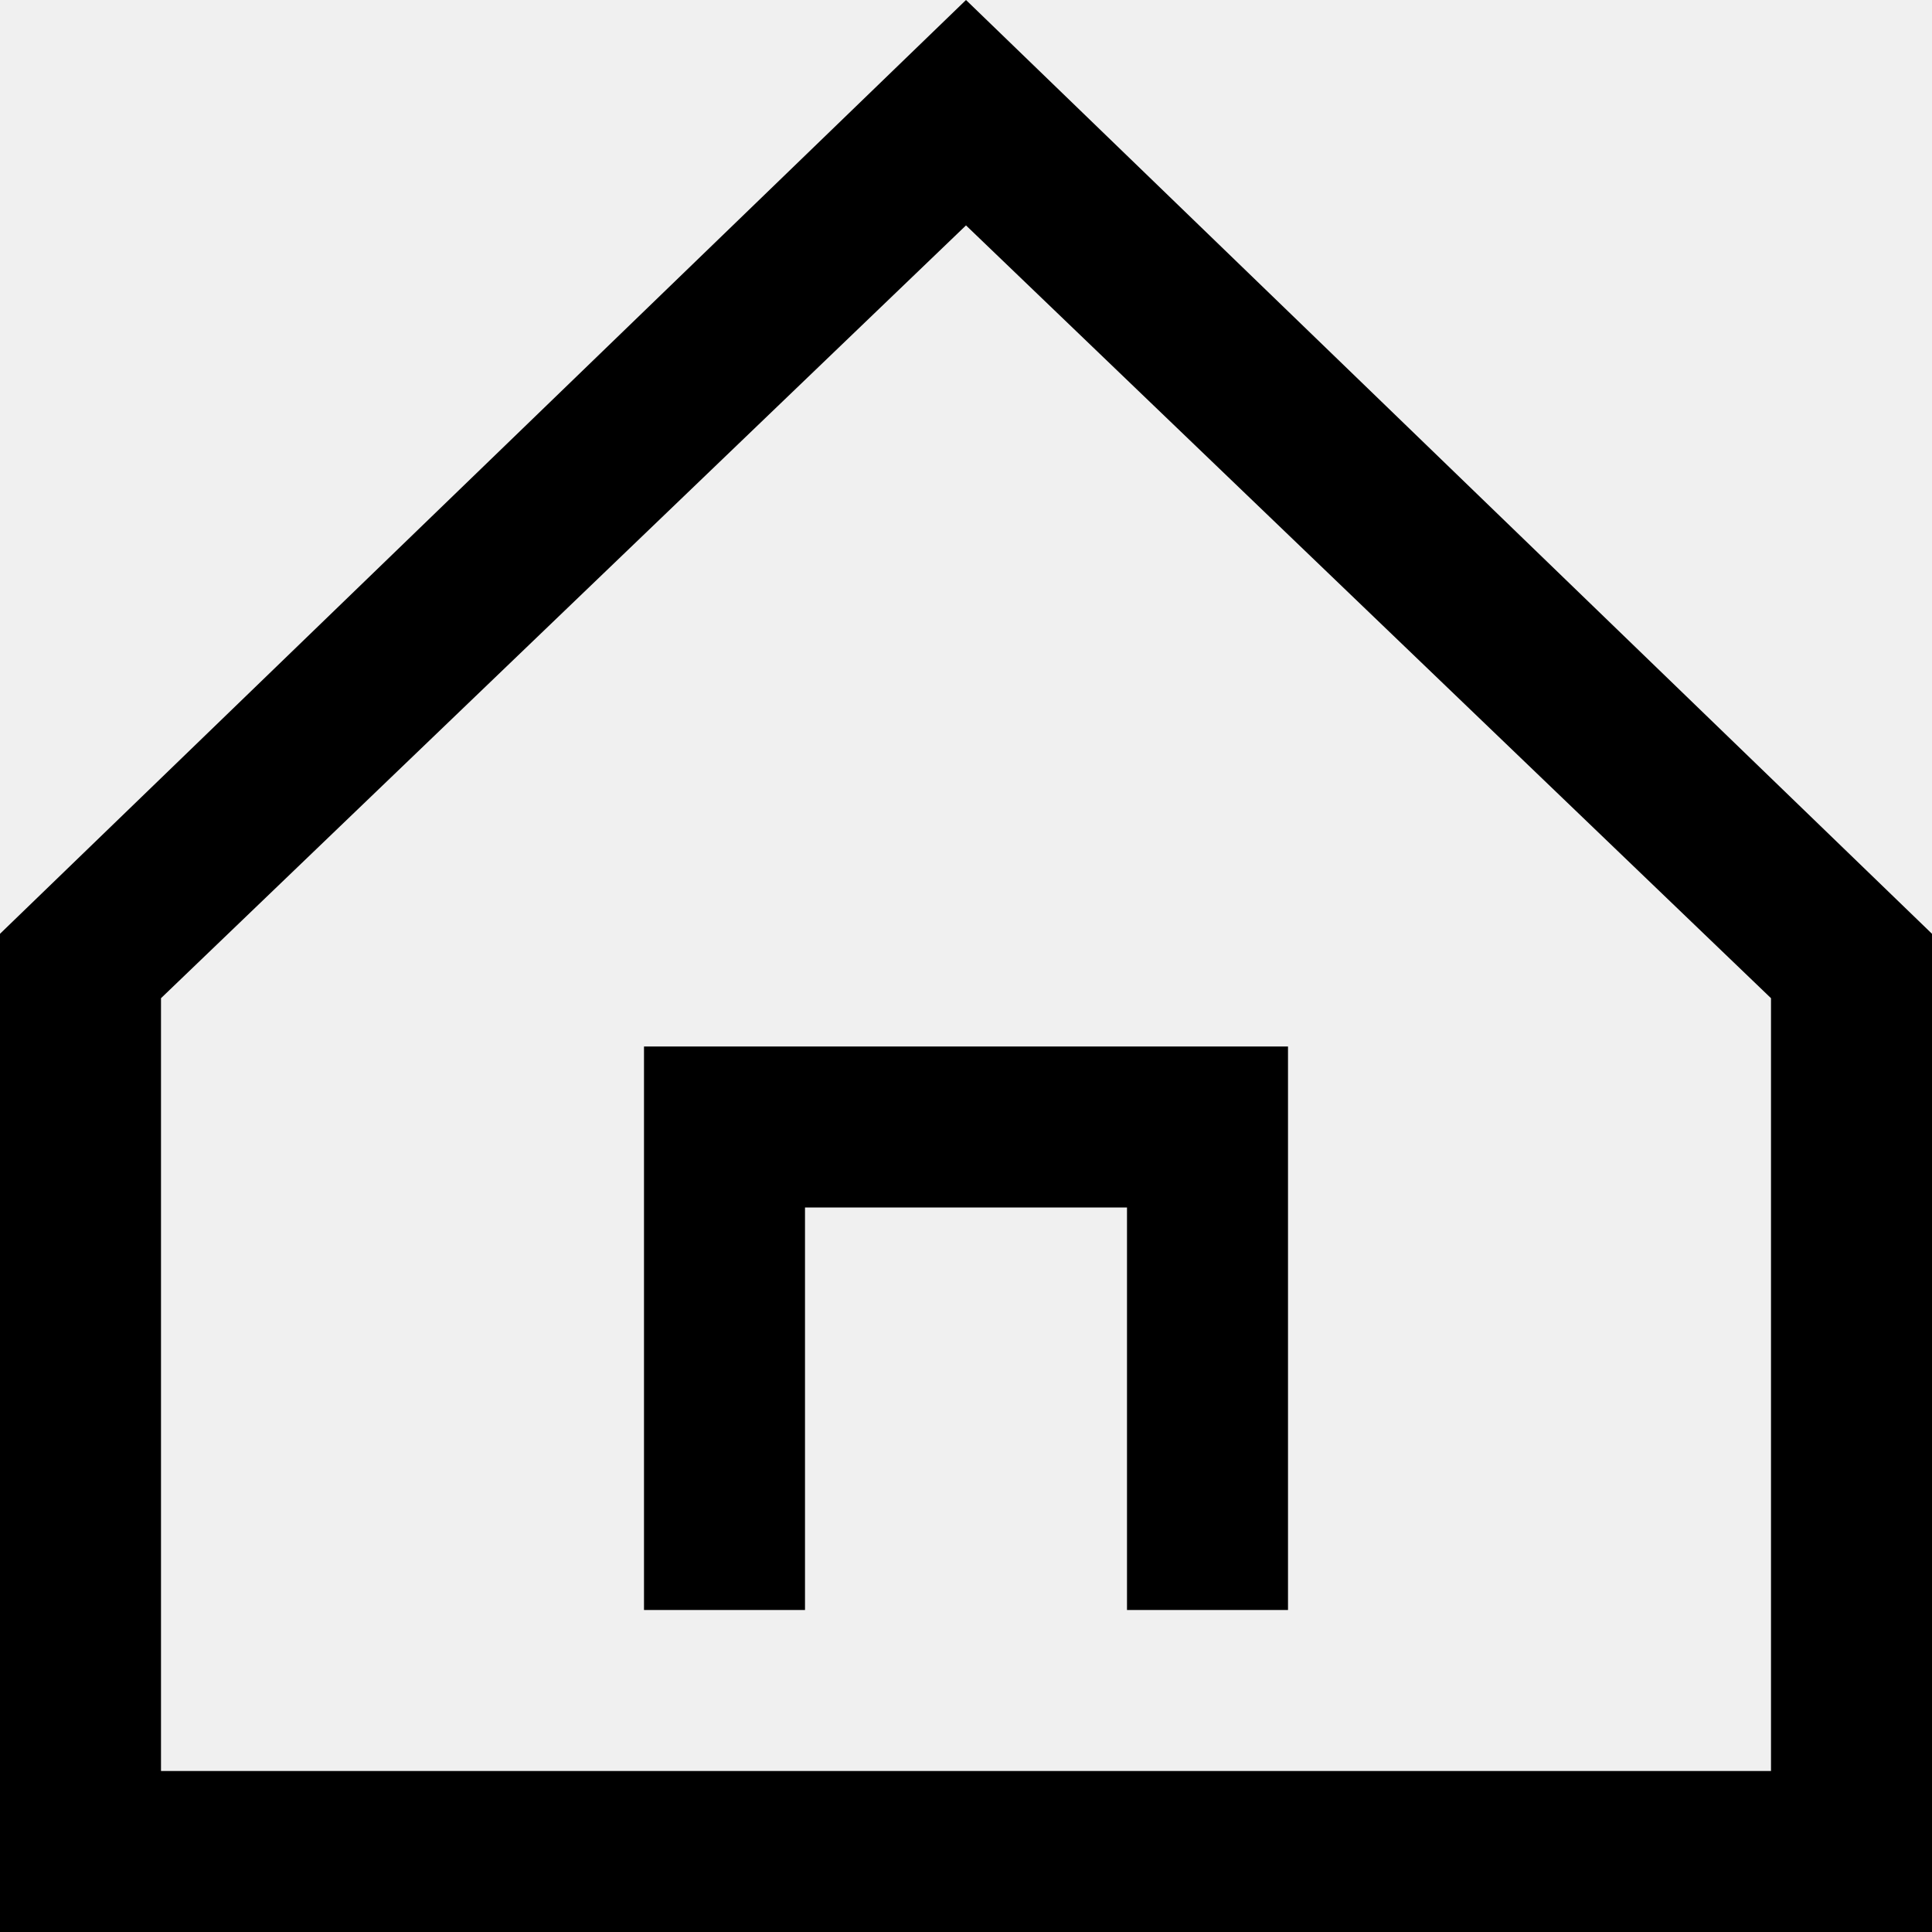
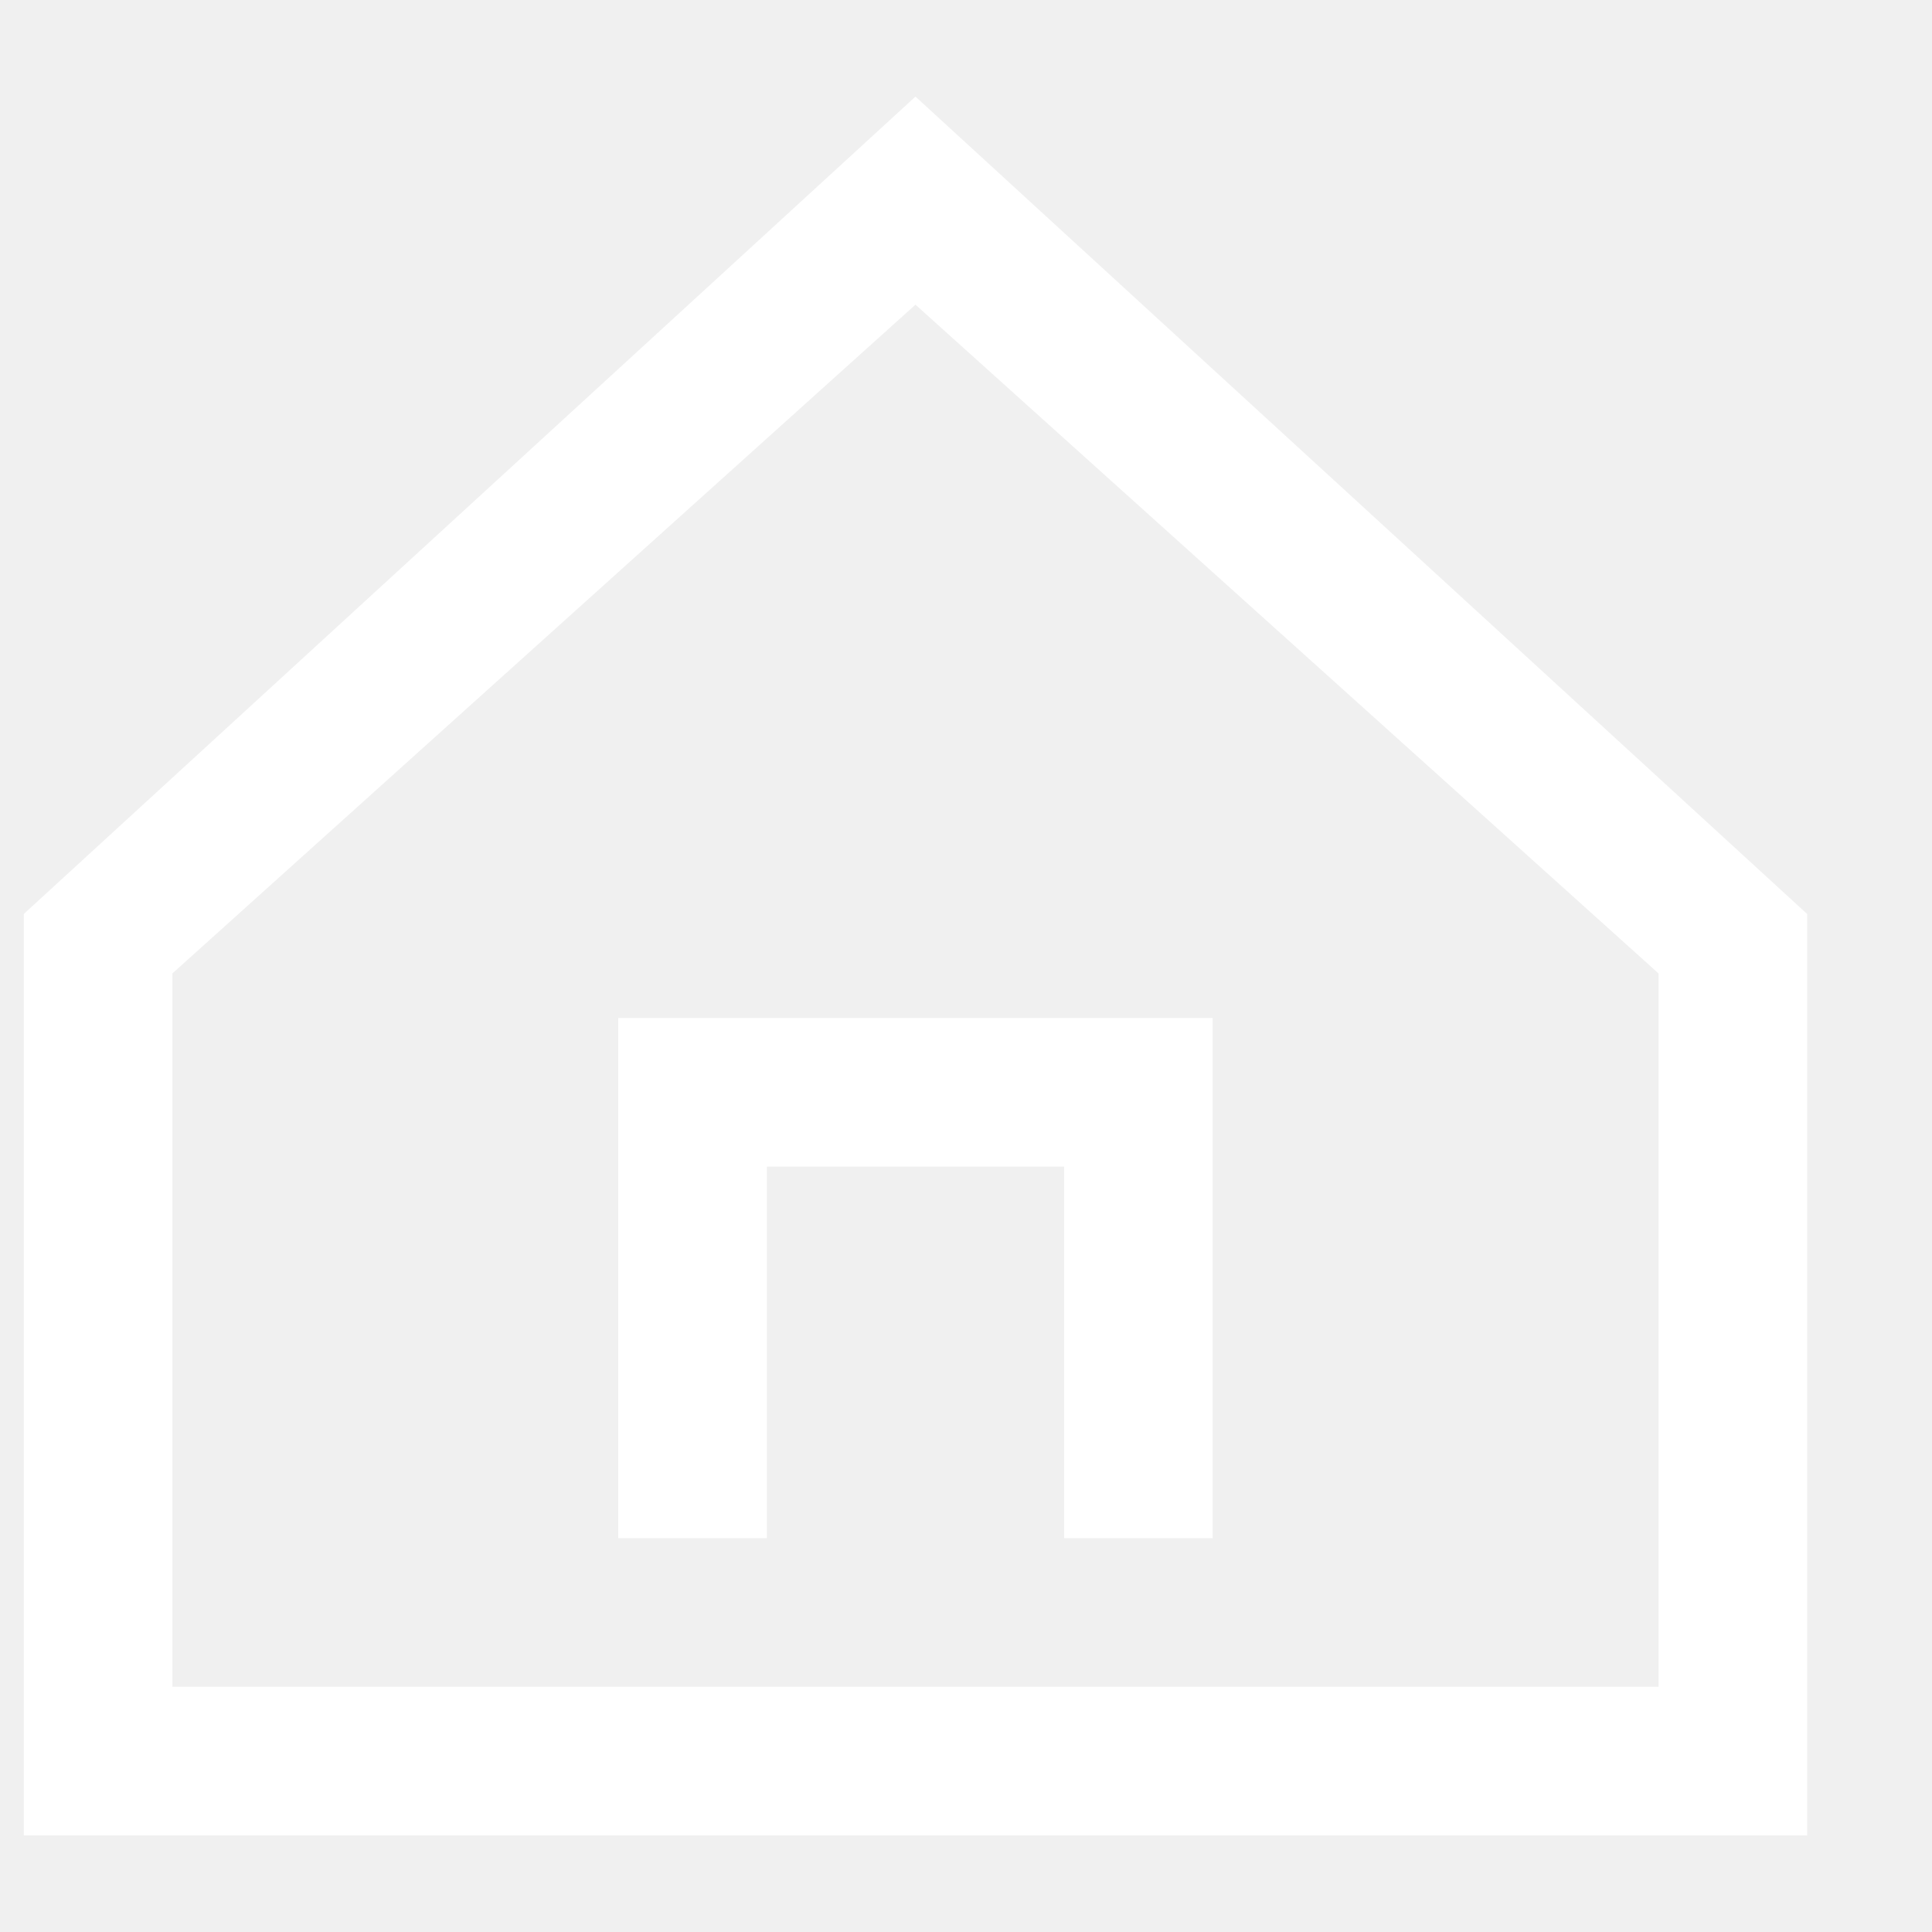
- <svg xmlns="http://www.w3.org/2000/svg" width="12" height="12" viewBox="0 0 12 12" fill="none">
-   <path d="M6 0L0 5.8V12H12V5.8L6 0ZM11 11H1V6.2L6 1.4L11 6.2V11Z" fill="black" />
-   <path d="M4 10H5V7.5H7V10H8V6.5H4V10Z" fill="black" />
+ <svg xmlns="http://www.w3.org/2000/svg" width="13" height="13" fill="none">
+   <path fill-rule="evenodd" clip-rule="evenodd" d="m.16 6.15 6-5.5 6 5.5v6.2h-12v-6.2Zm1 .4v4.8h10v-4.8l-5-4.5-5 4.5Zm4 3.8h-1v-3.5h4v3.5h-1v-2.5h-2v2.5Z" fill="#fff" />
</svg>
